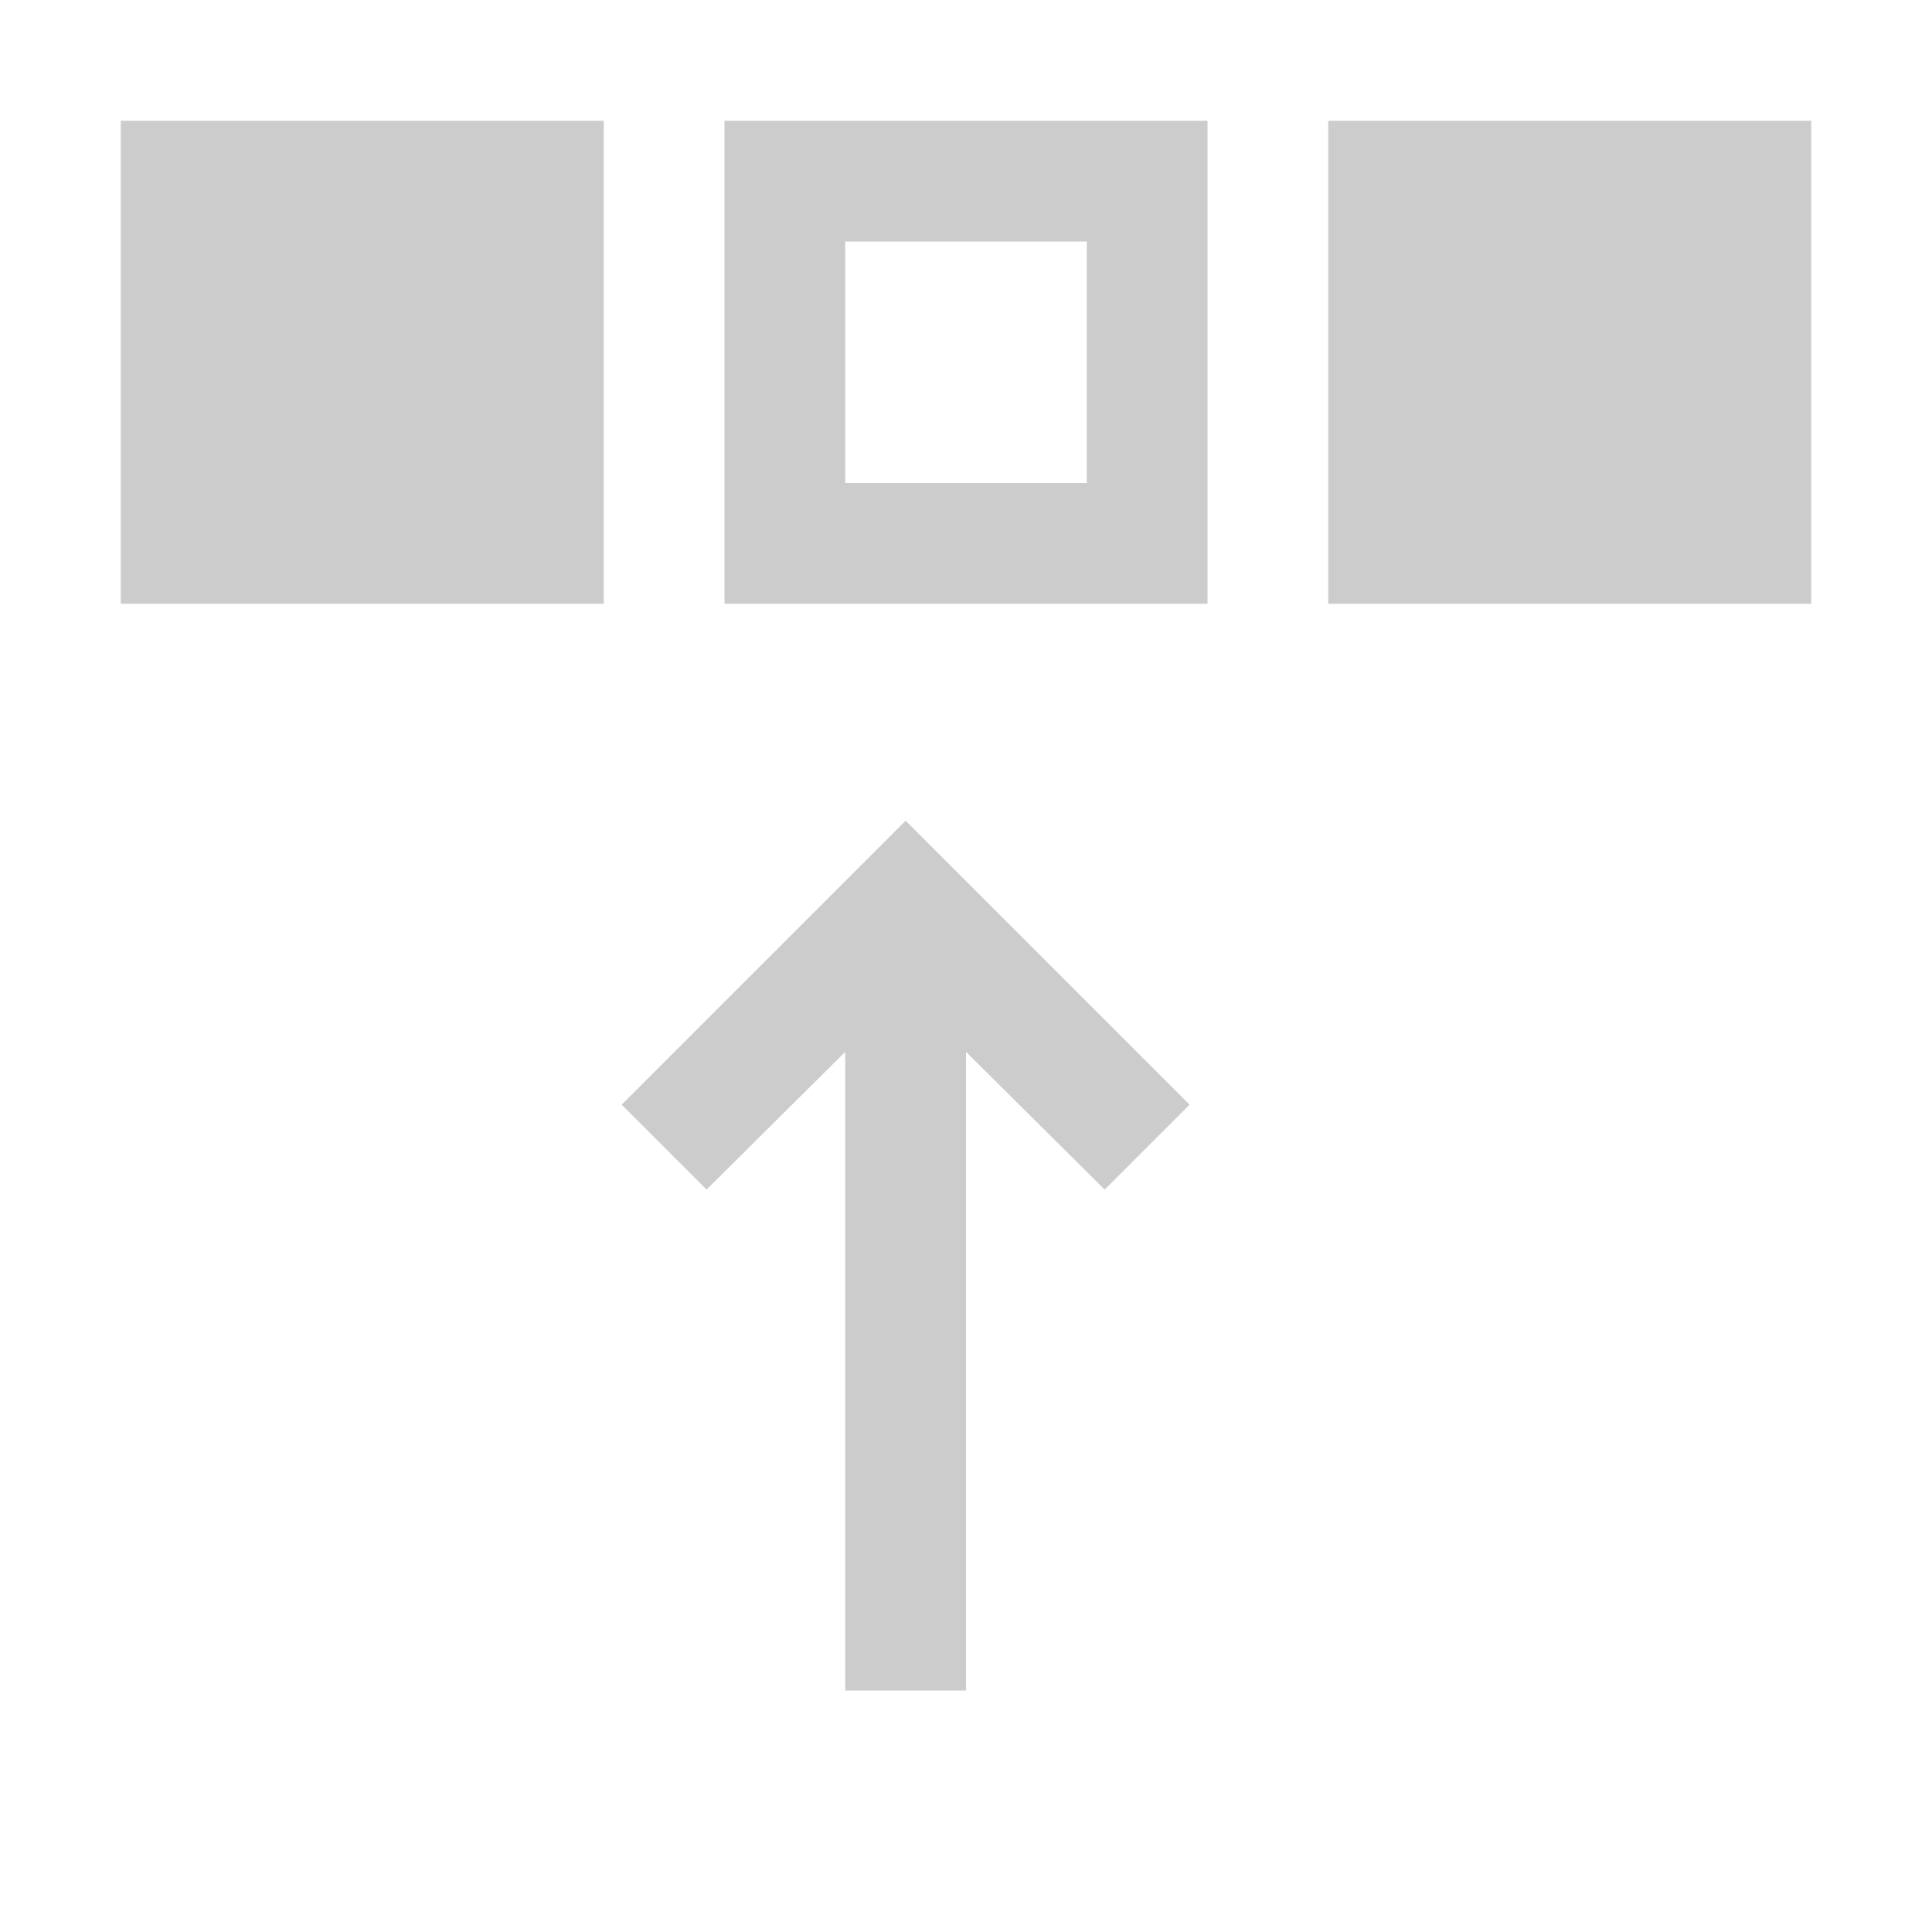
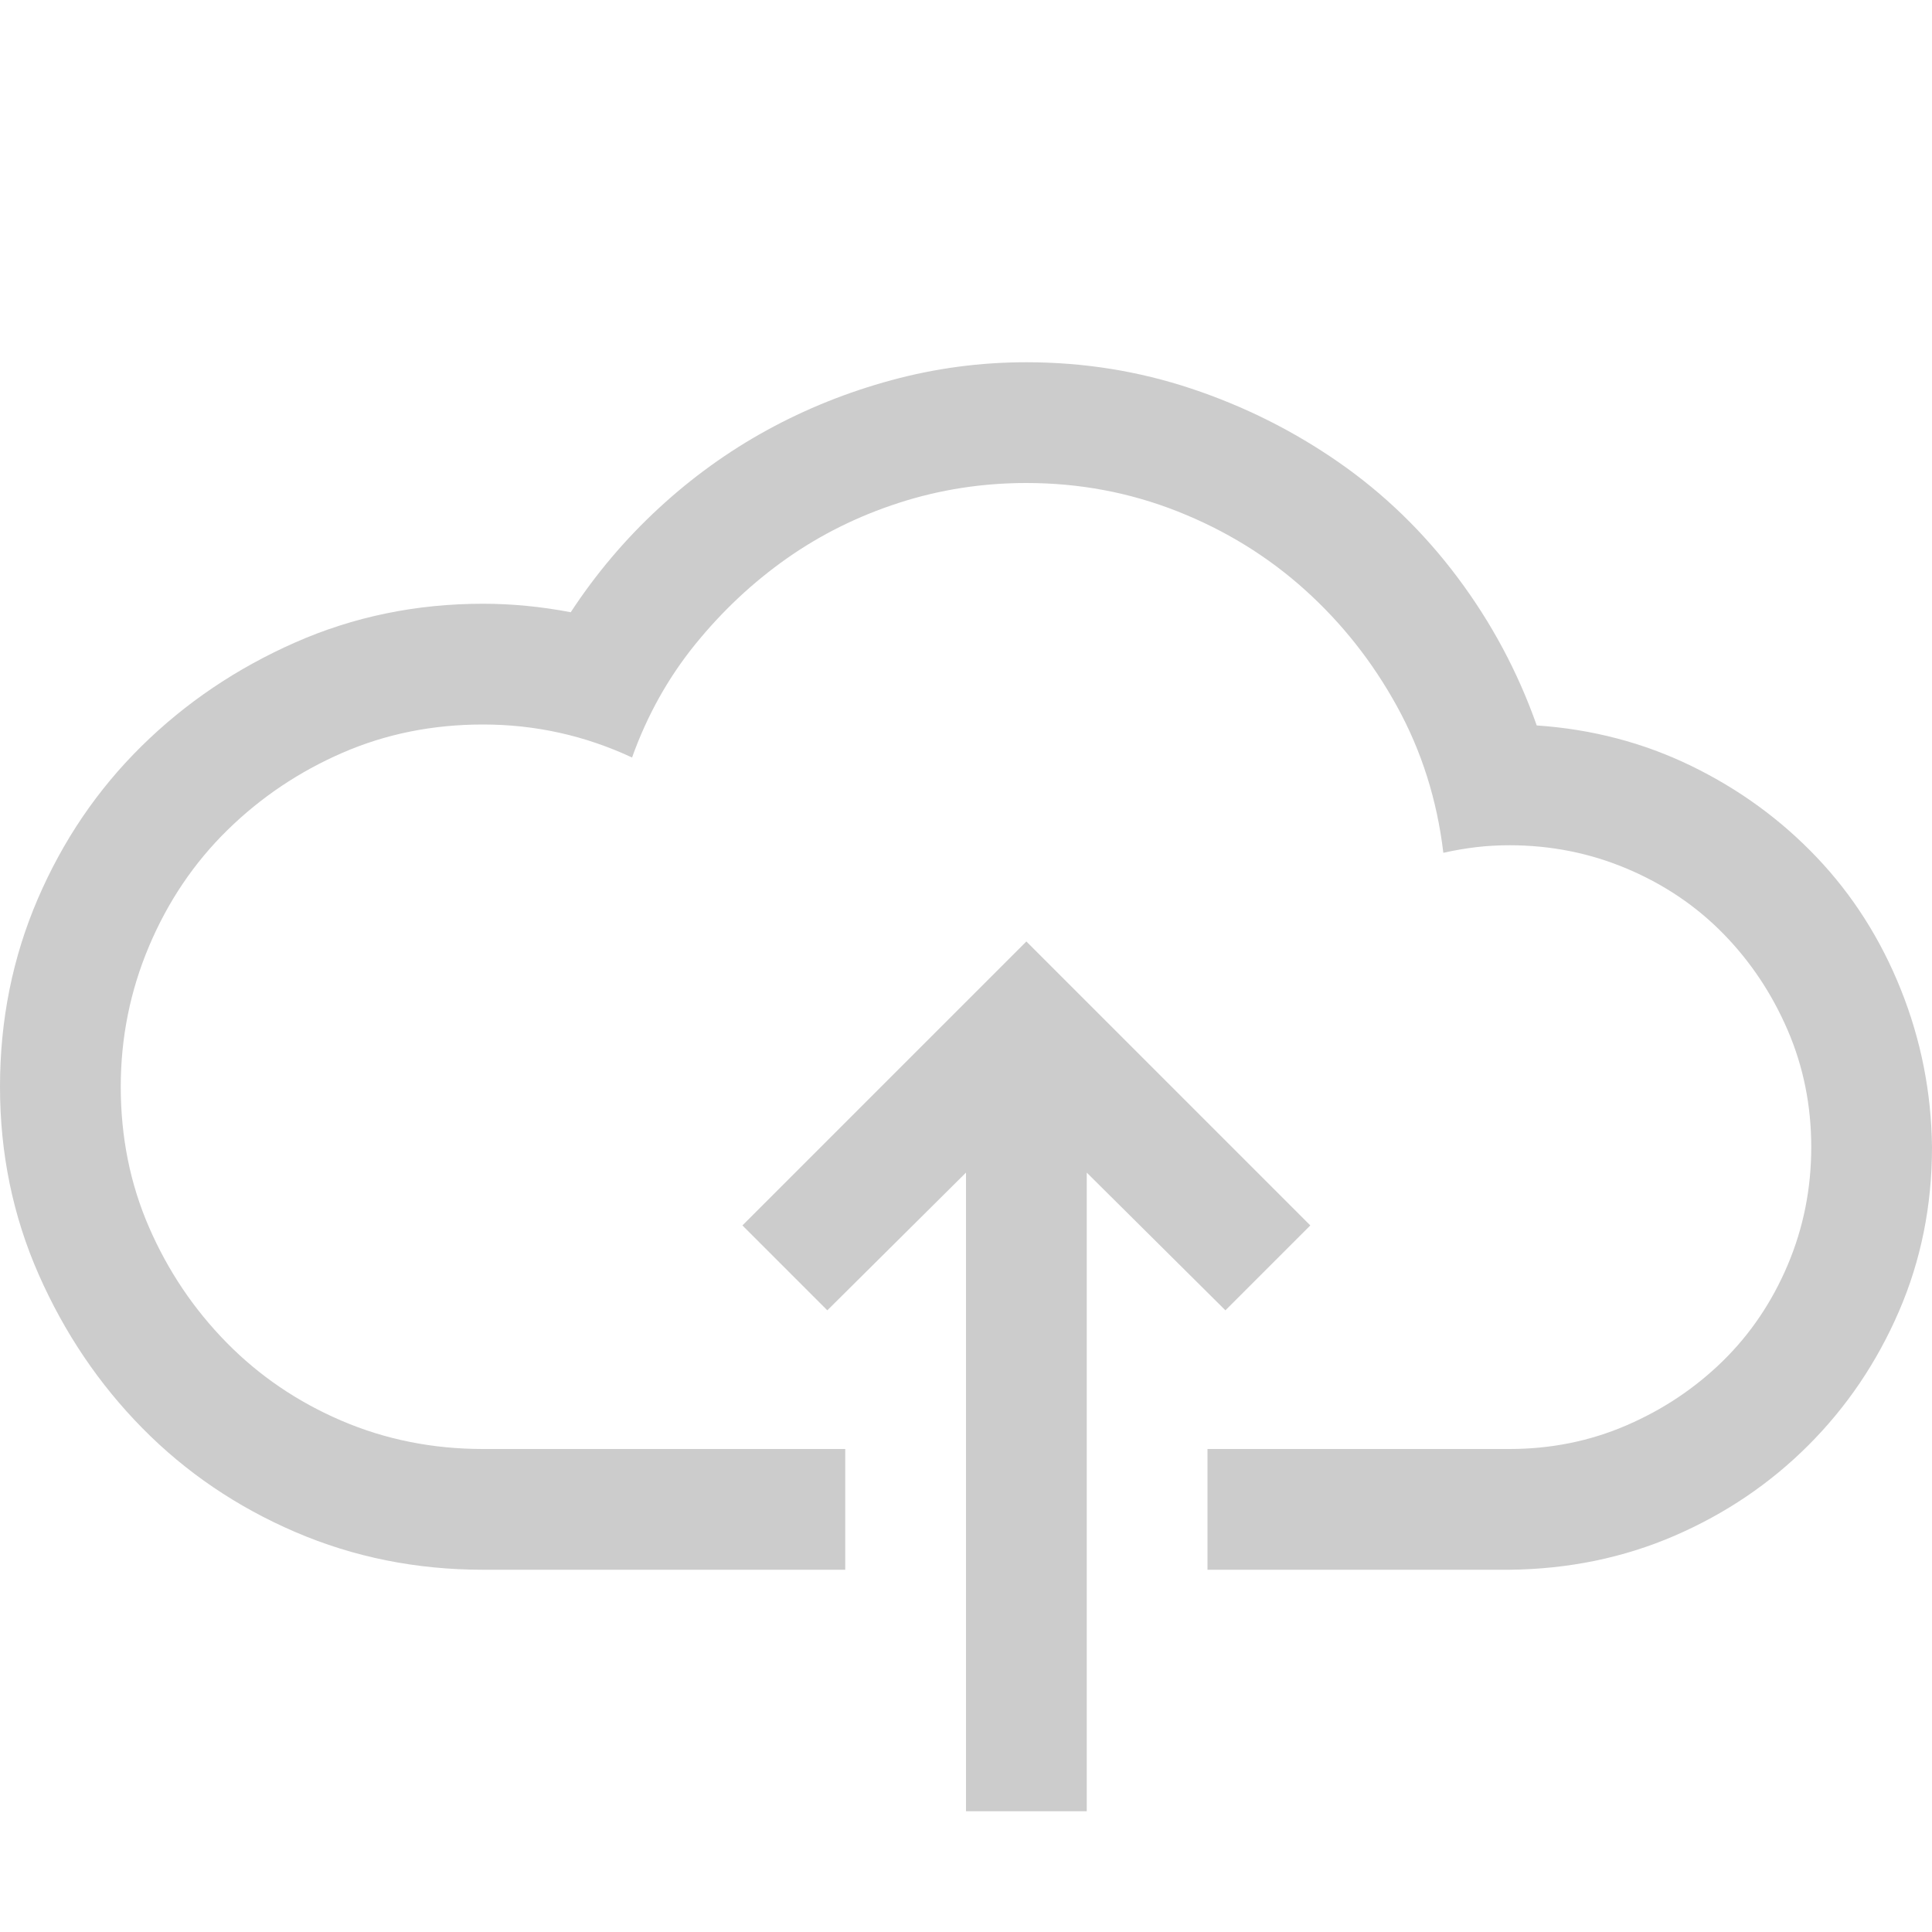
<svg xmlns="http://www.w3.org/2000/svg" viewBox="0 0 2048 2048">
-   <path d="M960 870l301 301-90 90-147-146v677H896v-677l-147 146-90-90 301-301zM768 128h512v512H768V128zm128 384h256V256H896v256zM128 128h512v512H128V128zm1792 0v512h-512V128h512z" fill="#CCCCCC" />
+   <path d="M1629 769q88 6 164 43t133 97 89 140 33 167q0 93-35 174t-96 142-142 96-175 36h-320v-128h320q66 0 124-25t102-68 69-102 25-125q0-66-25-124t-68-102-102-69-125-25q-18 0-35 2t-35 6q-10-84-49-155t-98-124-135-83-160-30q-70 0-135 21t-119 59-97 91-67 120q-75-35-158-35-80 0-149 30t-122 82-83 123-30 149q0 80 30 149t82 122 122 83 150 30h384v128H512q-106 0-199-40t-162-110-110-163-41-199q0-106 40-199t110-162 163-110 199-41q46 0 93 9 40-61 93-110t115-83 132-53 143-19q91 0 175 28t156 78 126 122 84 157zm-330 620l-147-146v677h-128v-677l-147 146-90-90 301-301 301 301-90 90z" fill="#CCCCCC" />
</svg>
